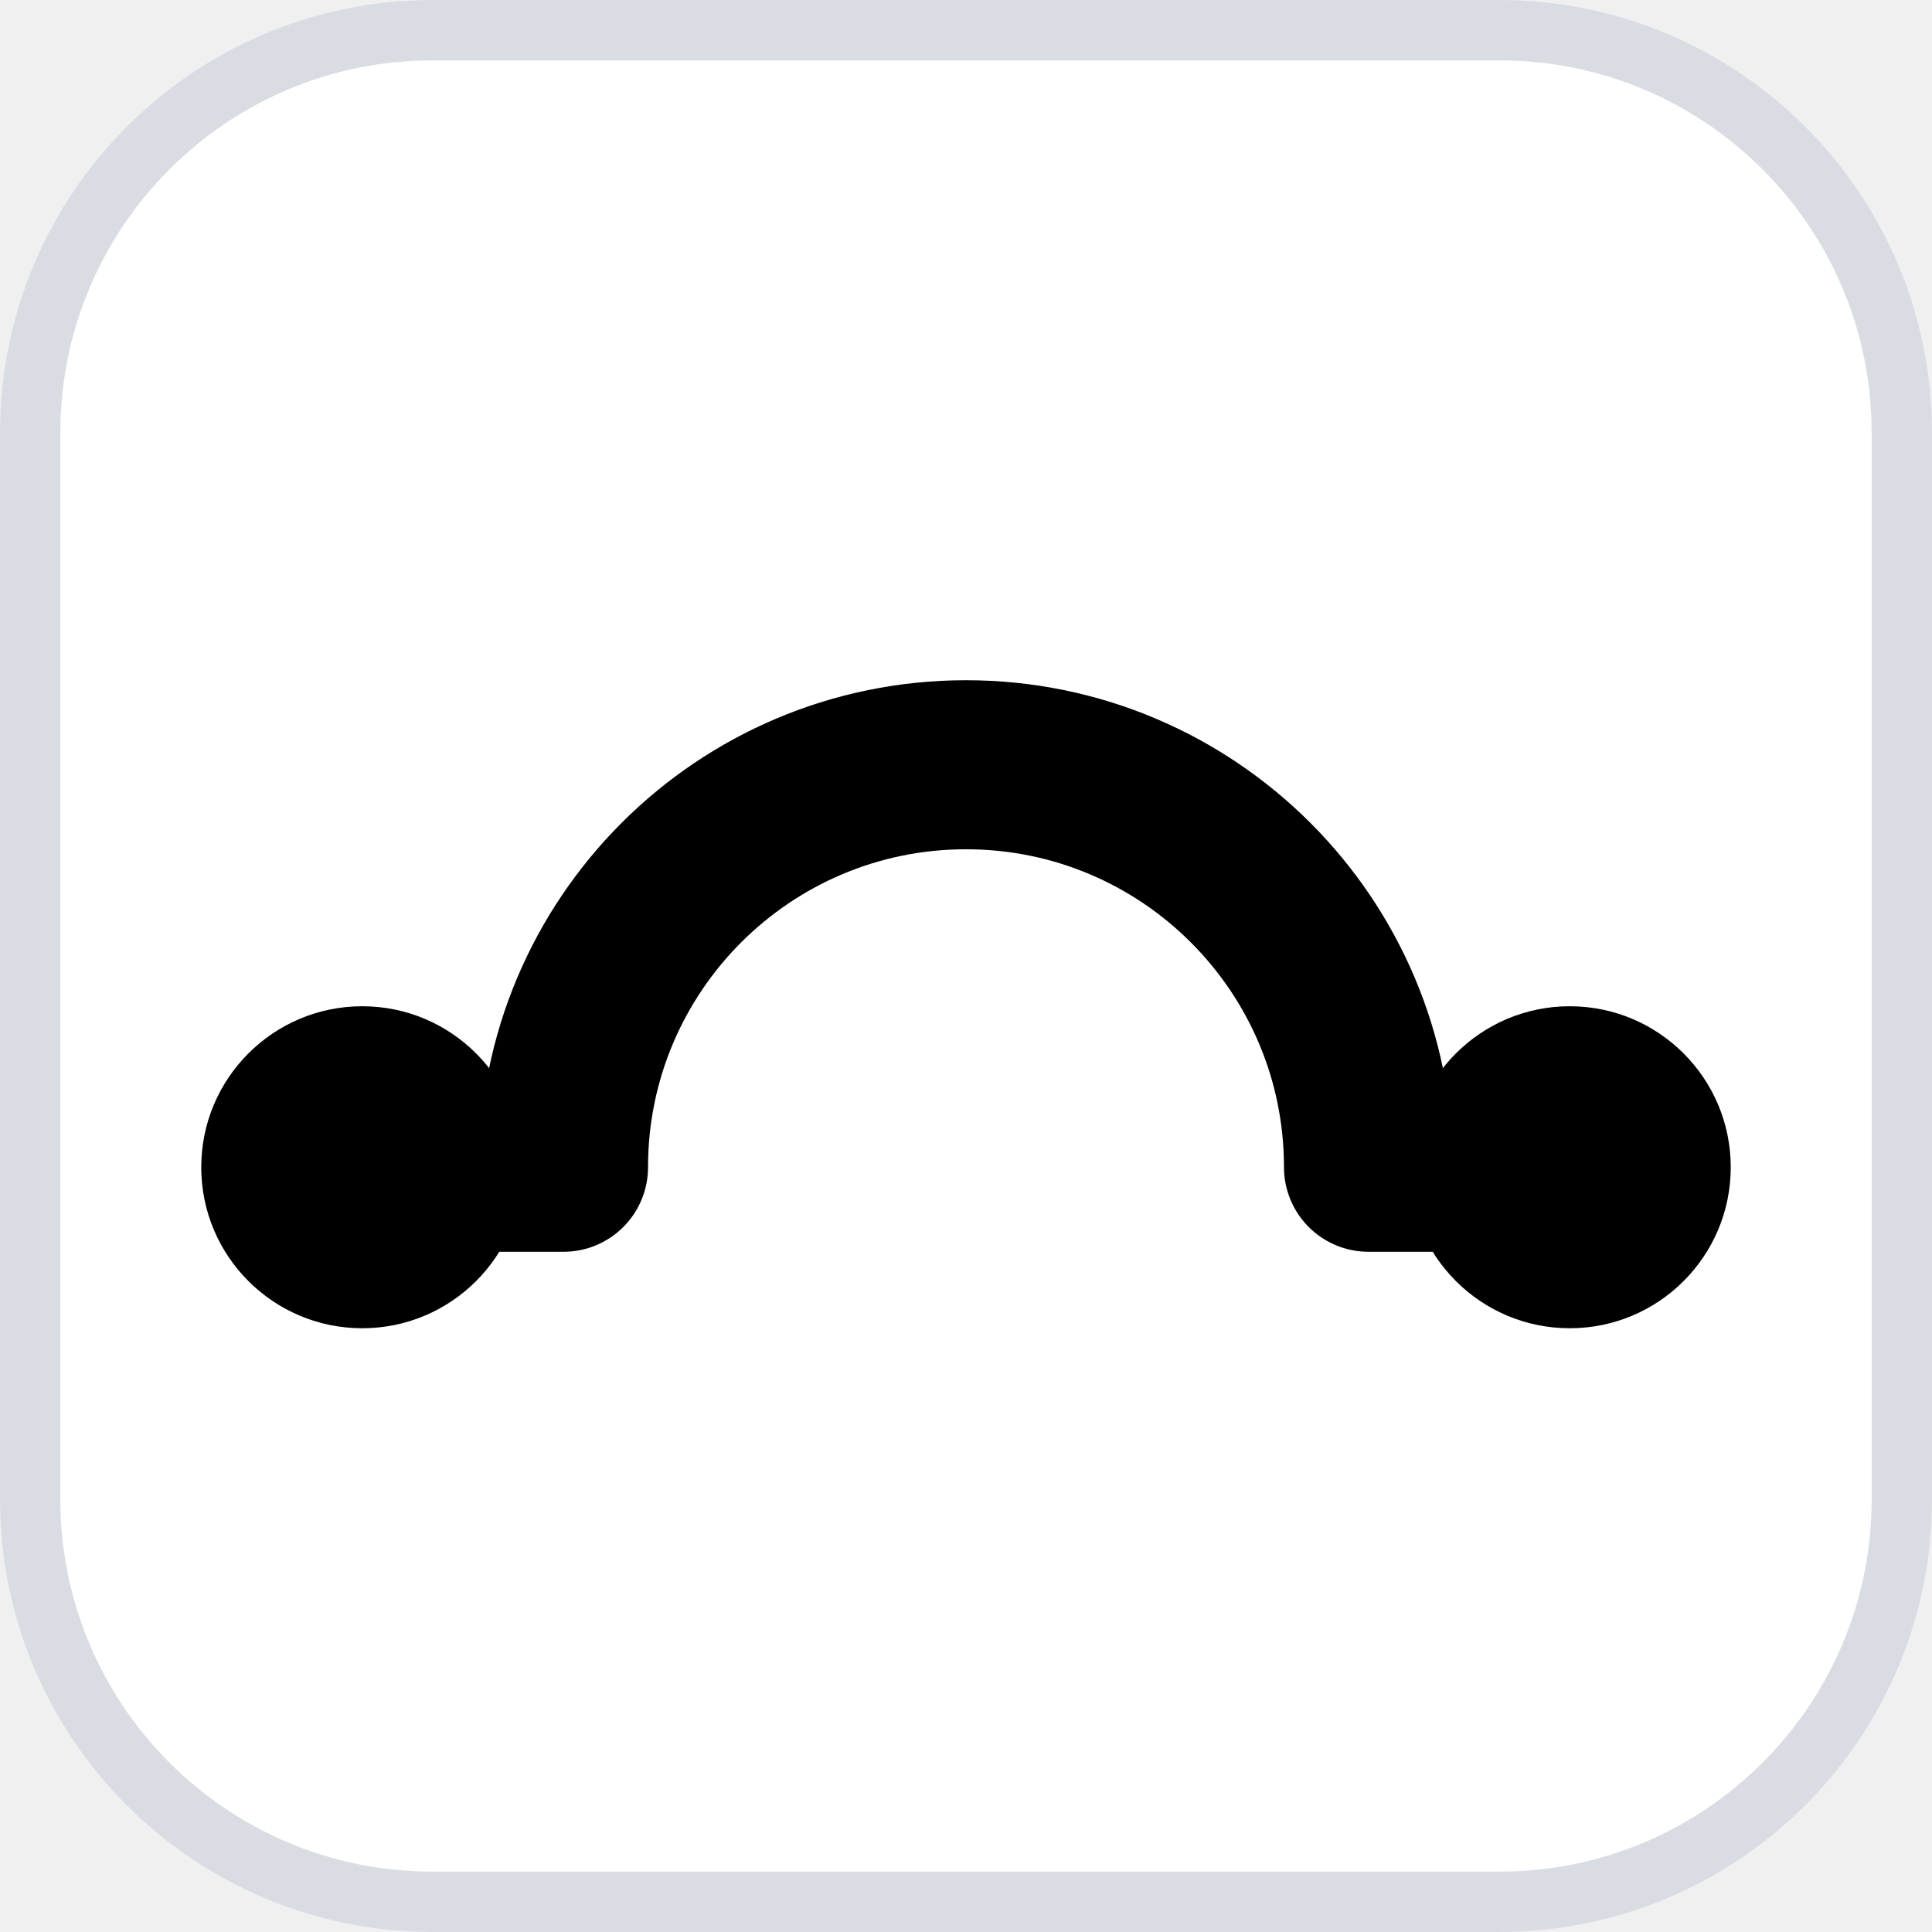
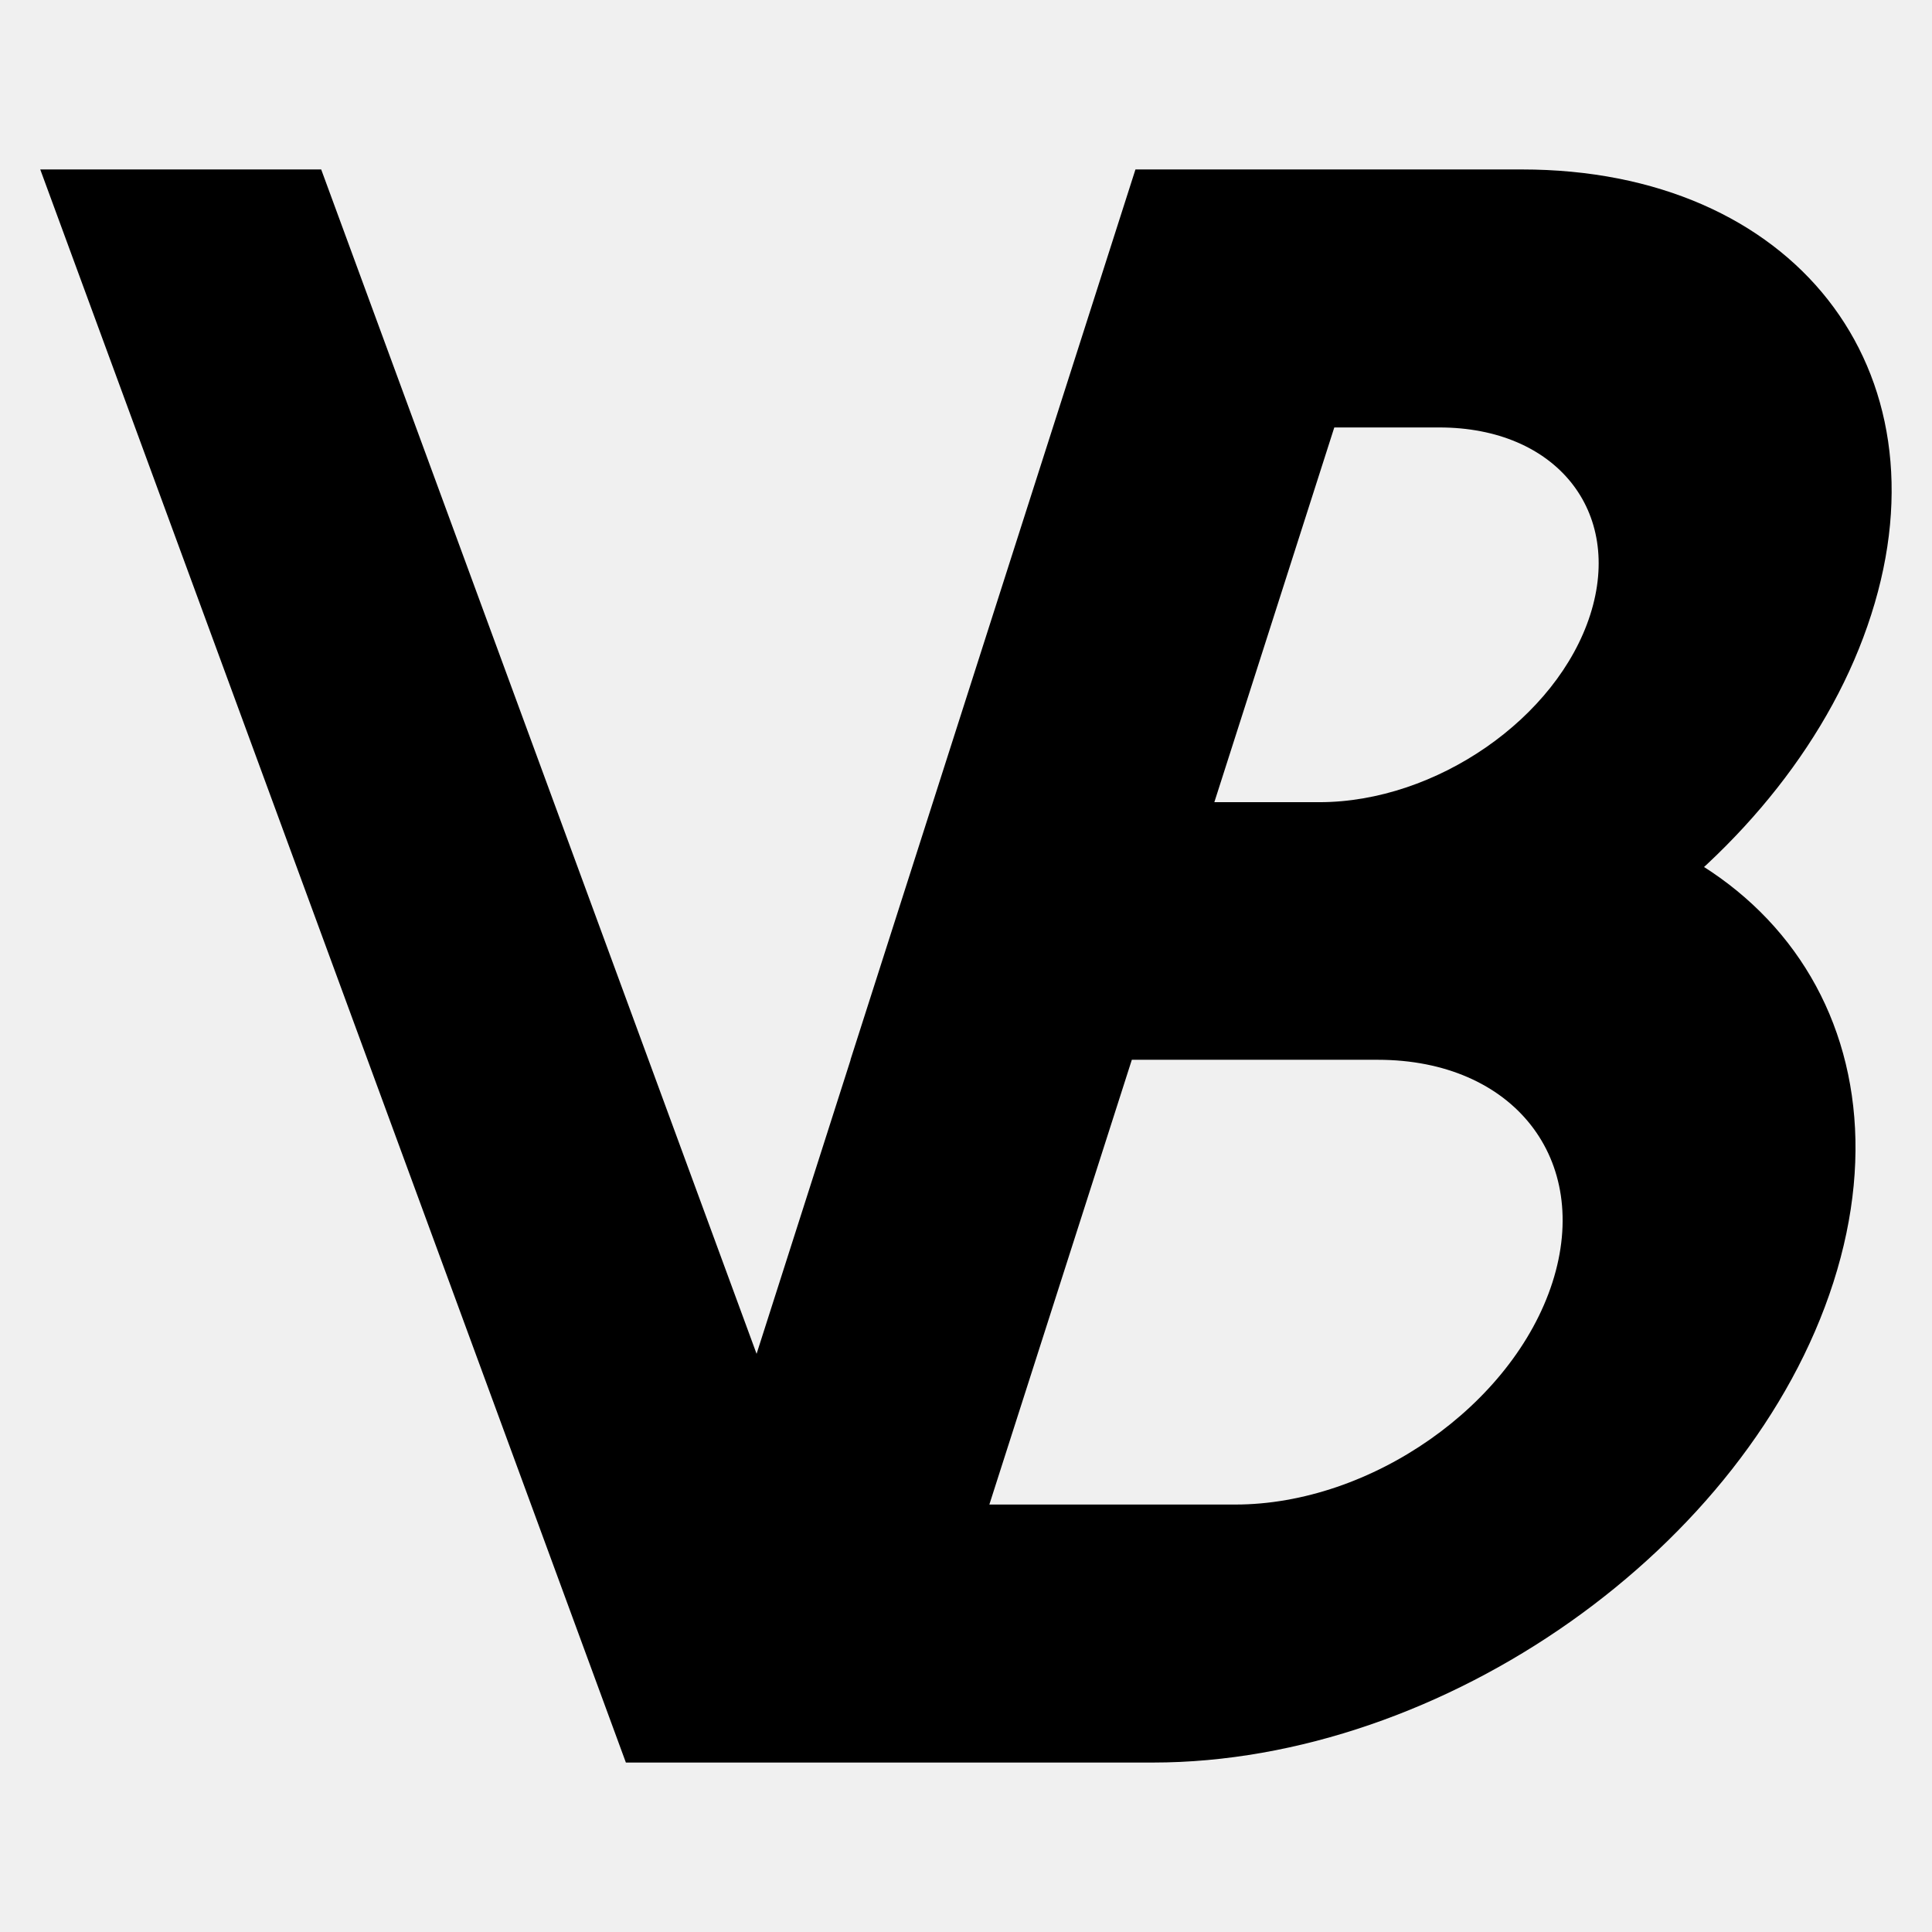
<svg xmlns="http://www.w3.org/2000/svg" viewBox="0 0 48 48">
-   <rect x=".75" y=".75" width="46.5" height="46.5" rx="10" fill="#fff" stroke="#d9dde3" stroke-width="1.5" />
-   <path d="M9 29H14A10 10 0 0 1 34 29H39" fill="none" stroke="#000" stroke-width="4.2" stroke-linecap="round" stroke-linejoin="round" />
-   <circle cx="9" cy="29" r="4" fill="#000" />
-   <circle cx="39" cy="29" r="4" fill="#000" />
+   <style>
+     path { fill: #000; }
+     @media (prefers-color-scheme: dark) {
+       path { fill: #fff; }
+     }
+   </style>
+   <path d="M1 4.21L7.98 4.21L22.53 43.79L15.55 43.79ZM28.21 4.21L35.19 4.21L22.53 43.79L15.55 43.79ZM28.21 4.21L37.81 4.21C44.56 4.21 48.45 9.16 46.49 15.27C44.54 21.38 37.49 26.33 30.74 26.33L21.13 26.33ZM23.18 19.93L36.28 19.93C43.51 19.93 47.66 25.27 45.55 31.86C43.44 38.44 35.87 43.79 28.64 43.79L15.55 43.79ZM33.15 10.62L30.17 19.93L32.78 19.93C35.68 19.93 38.69 17.84 39.51 15.27C40.33 12.7 38.66 10.62 35.76 10.62ZM28.12 26.33L24.58 37.38L30.69 37.38C34.06 37.38 37.59 34.91 38.57 31.86C39.55 28.8 37.6 26.33 34.23 26.33Z" />
</svg>
